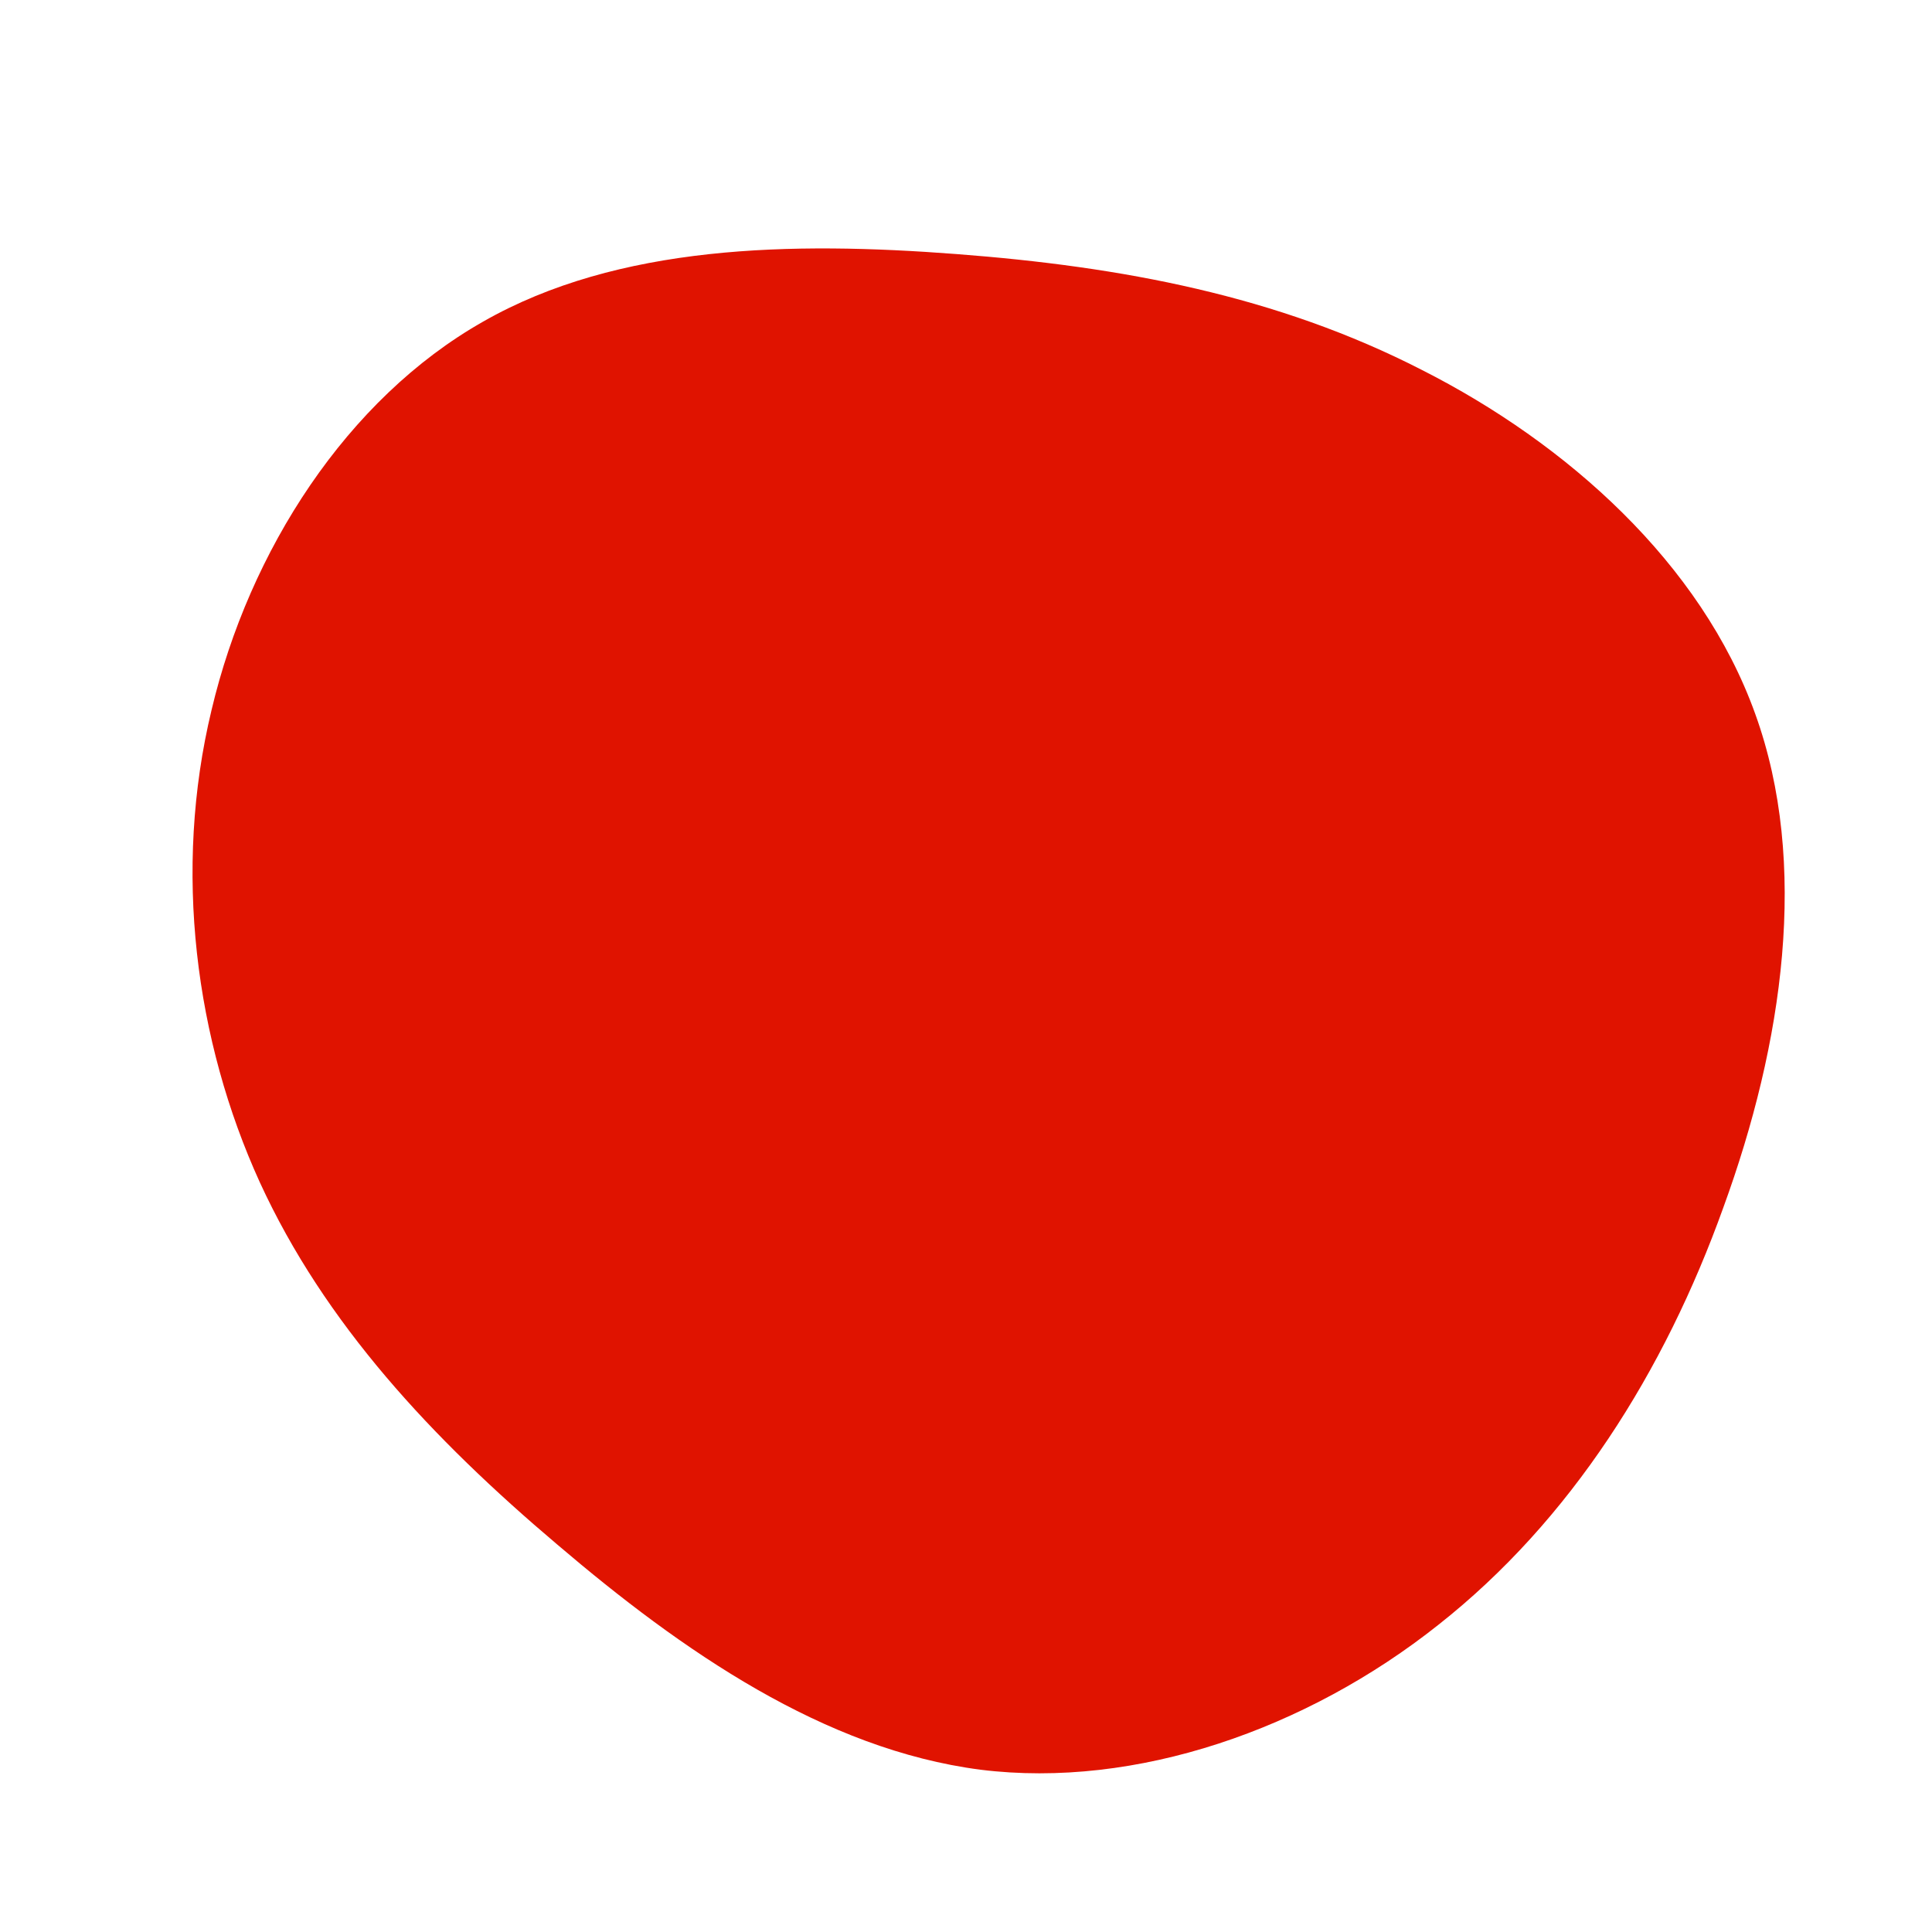
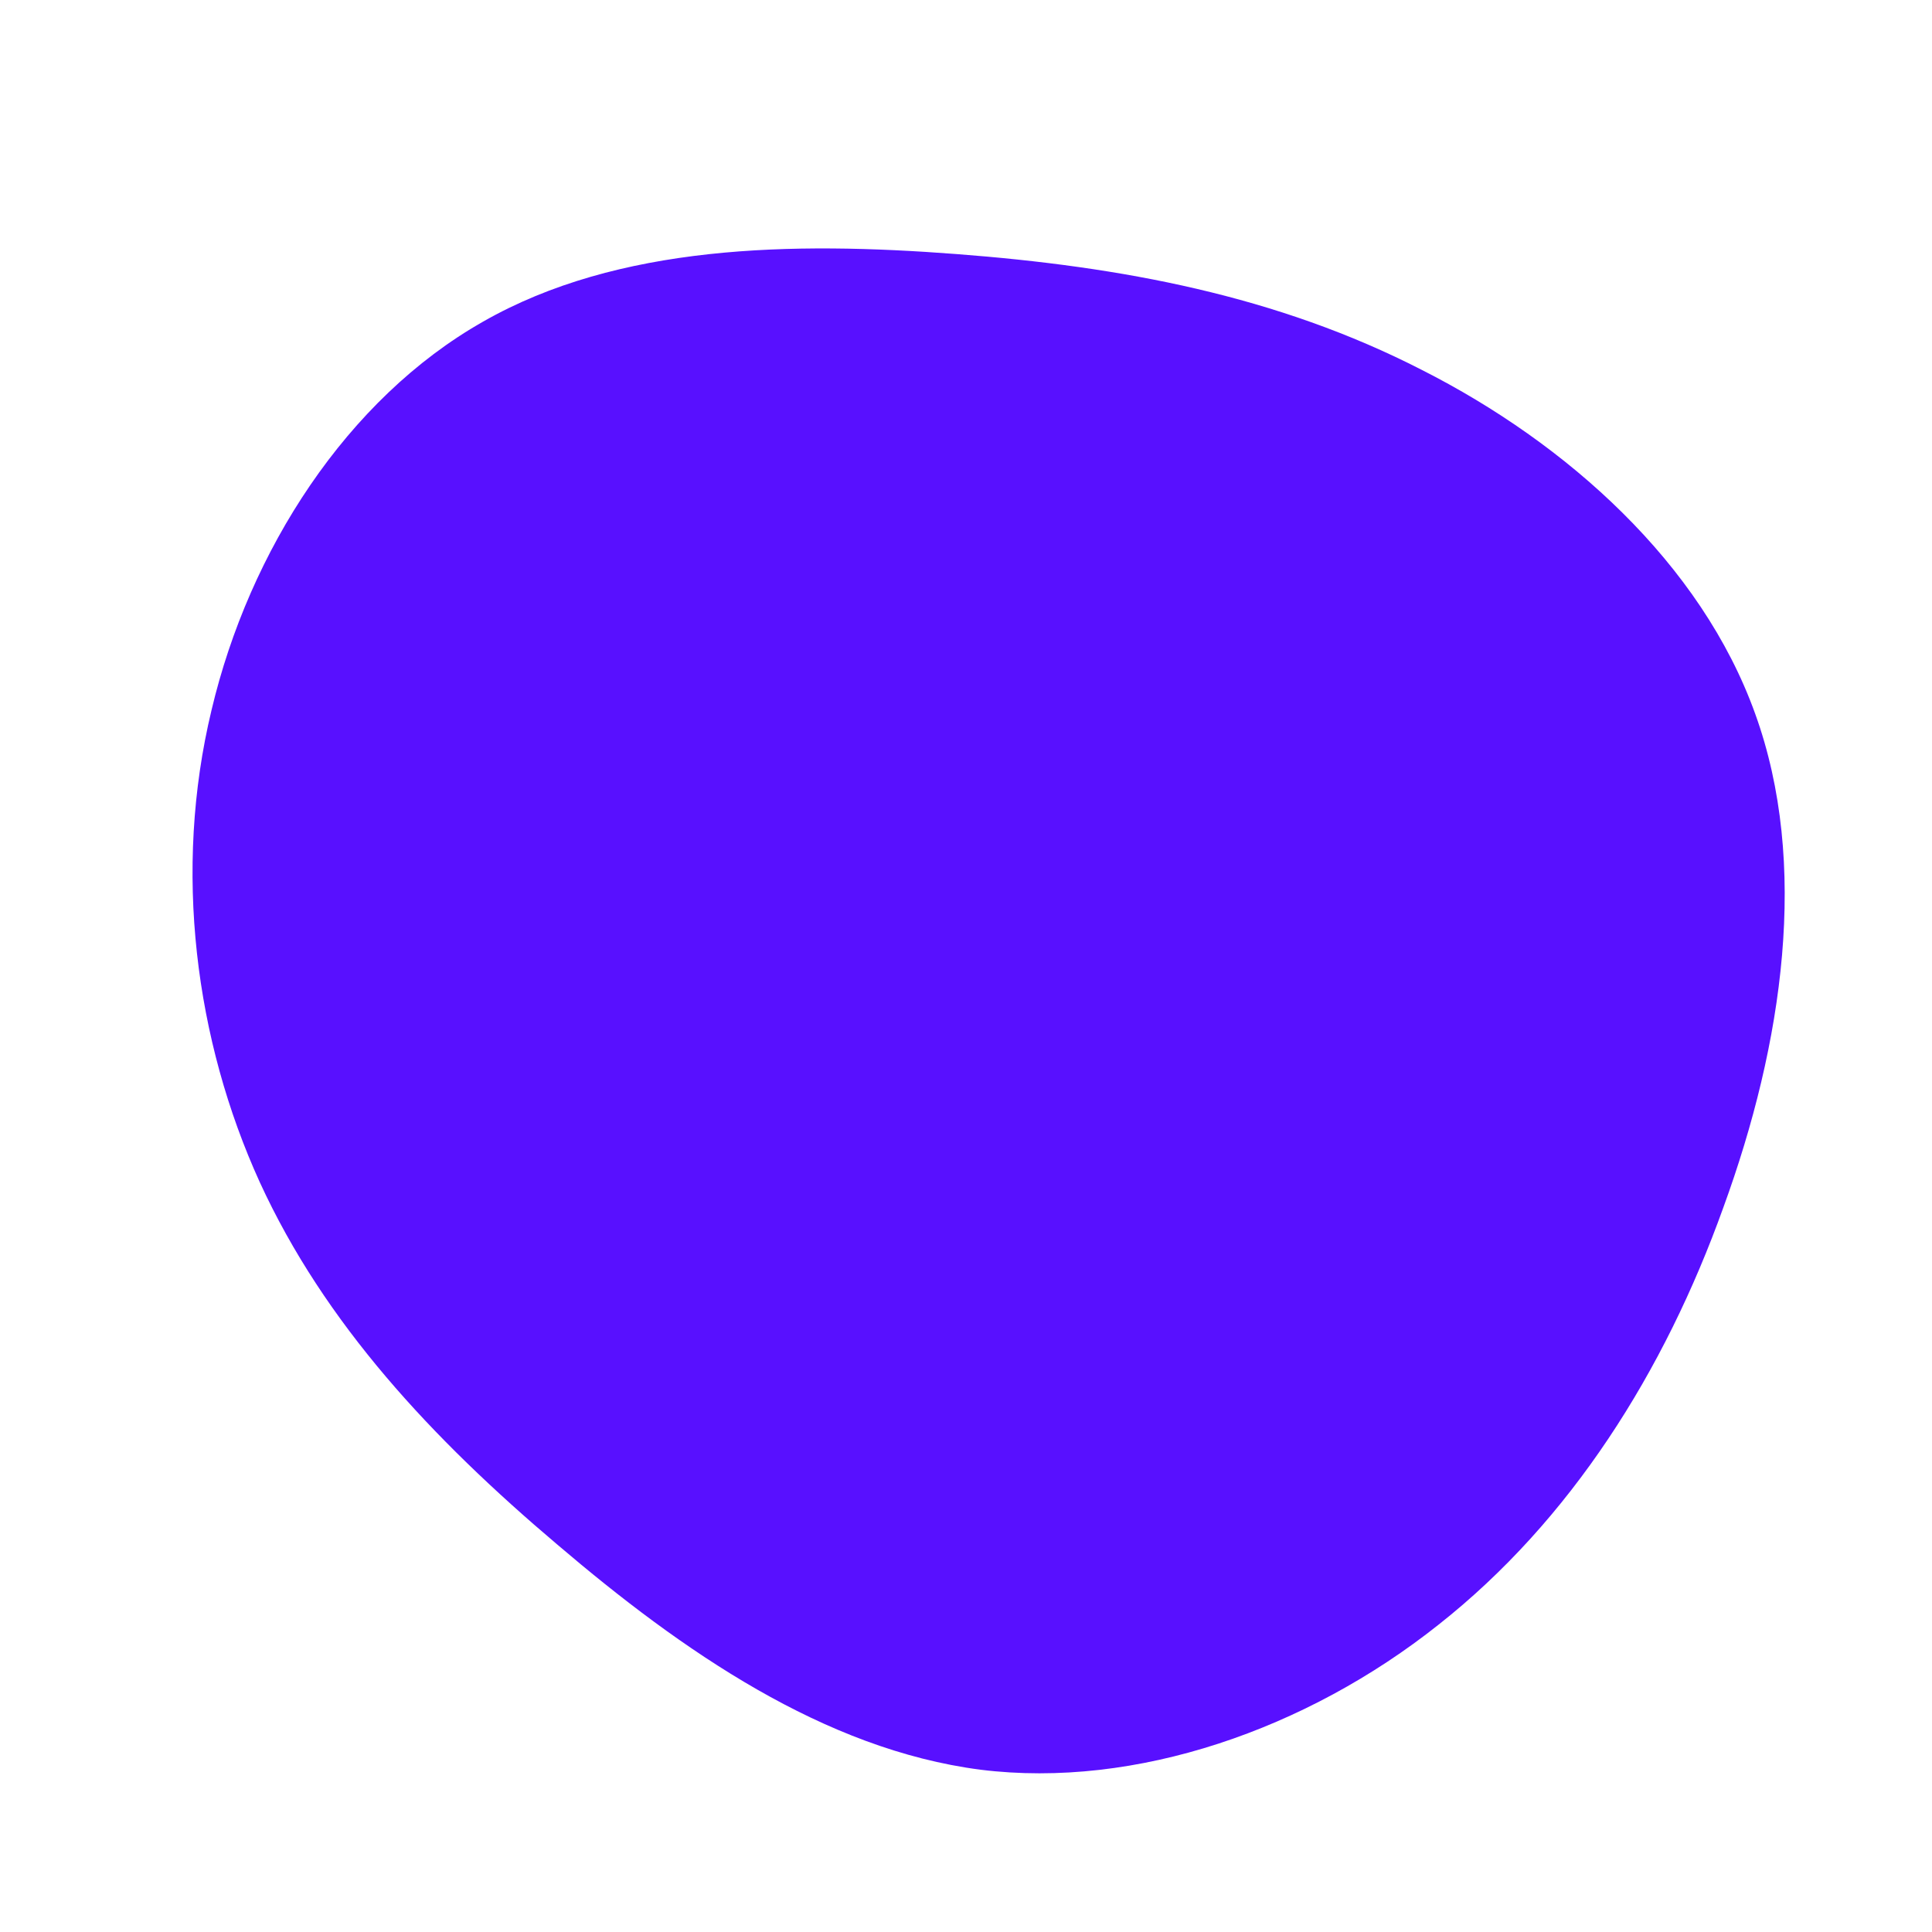
<svg xmlns="http://www.w3.org/2000/svg" viewBox="0 0 200 200">
-   <path fill="#e01300" d="M47.2,-61.7C62.2,-54.1,76.1,-41.7,81.7,-26.1C87.3,-10.6,84.6,8,78.4,25C72.3,42,62.6,57.4,48.9,68.2C35.3,79,17.6,85.2,1.5,83.2C-14.7,81.1,-29.4,70.9,-42.3,59.9C-55.3,48.9,-66.4,37,-73.1,22.4C-79.8,7.7,-82.1,-9.9,-78.1,-26.5C-74.2,-43,-64.1,-58.7,-50,-66.7C-36,-74.7,-18,-75,-1,-73.7C16.1,-72.4,32.2,-69.4,47.2,-61.7Z" transform="translate(100 100)" />
+   <path fill="#5810ff" d="M47.2,-61.7C62.2,-54.1,76.1,-41.7,81.7,-26.1C87.3,-10.6,84.6,8,78.4,25C72.3,42,62.6,57.4,48.9,68.2C35.3,79,17.6,85.2,1.5,83.2C-14.7,81.1,-29.4,70.9,-42.3,59.9C-55.3,48.9,-66.4,37,-73.1,22.4C-79.8,7.7,-82.1,-9.9,-78.1,-26.5C-74.2,-43,-64.1,-58.7,-50,-66.7C-36,-74.7,-18,-75,-1,-73.7C16.1,-72.4,32.2,-69.4,47.2,-61.7Z" transform="translate(100 100)" />
</svg>
